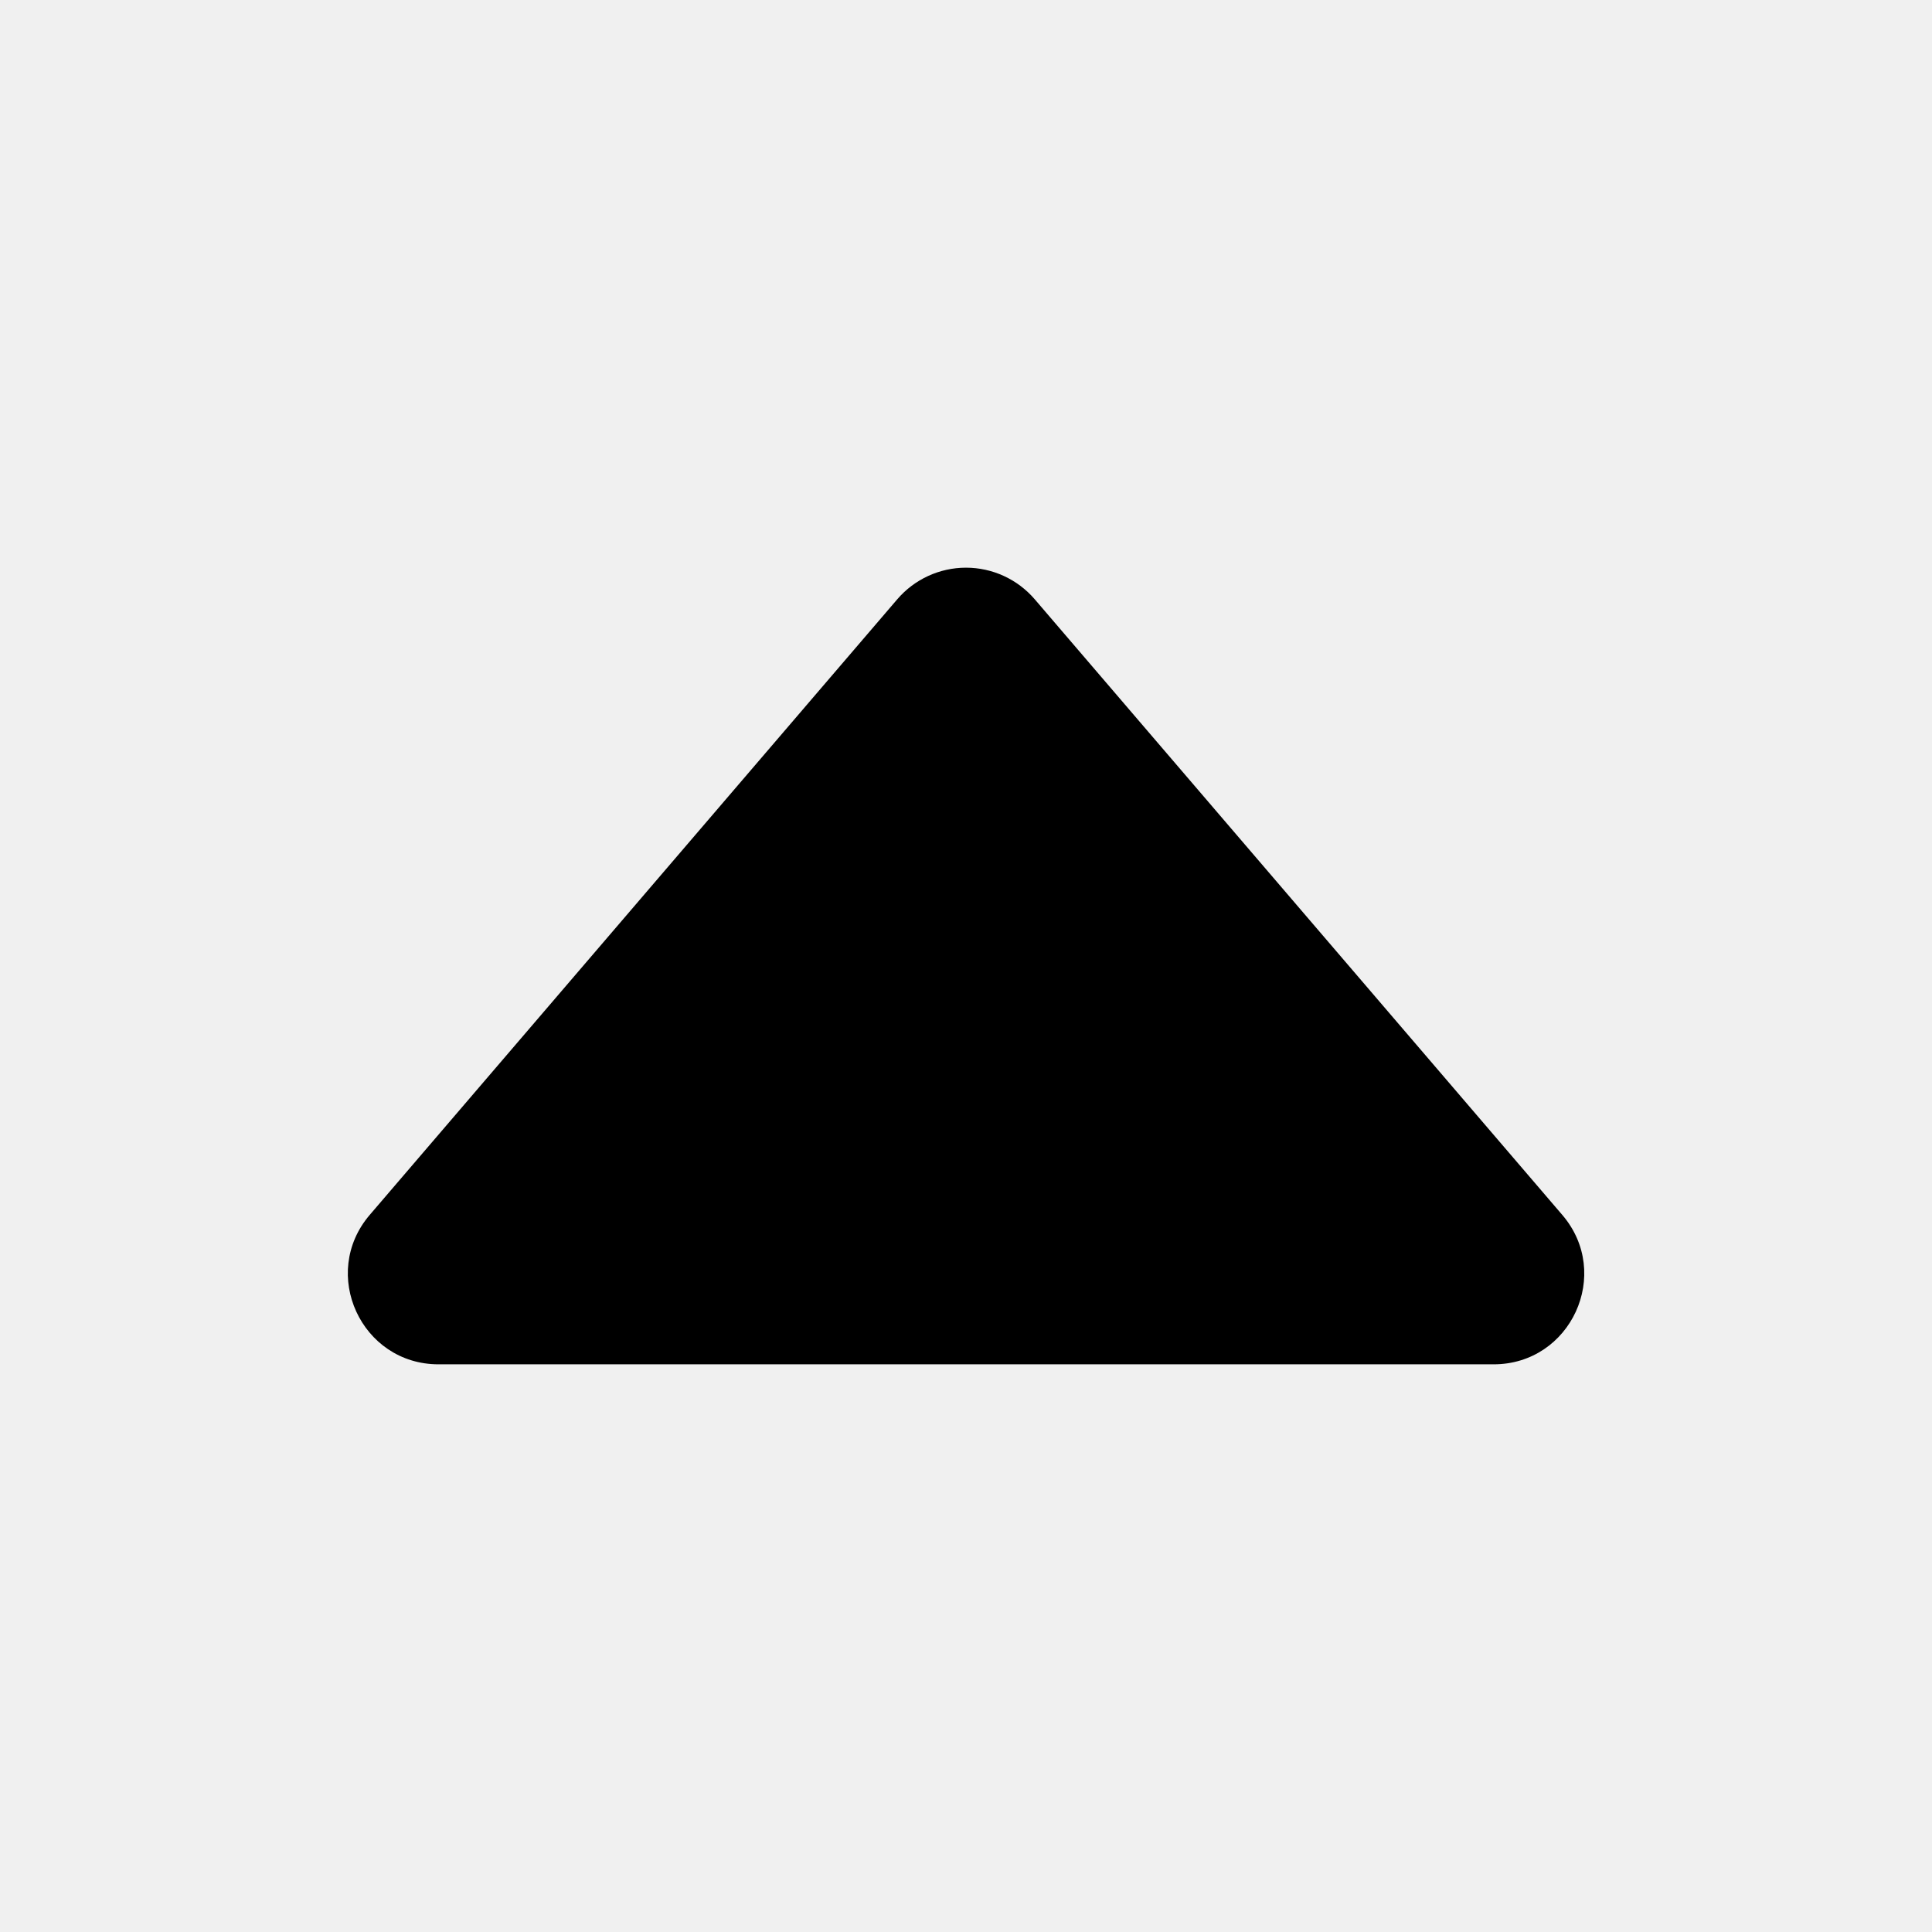
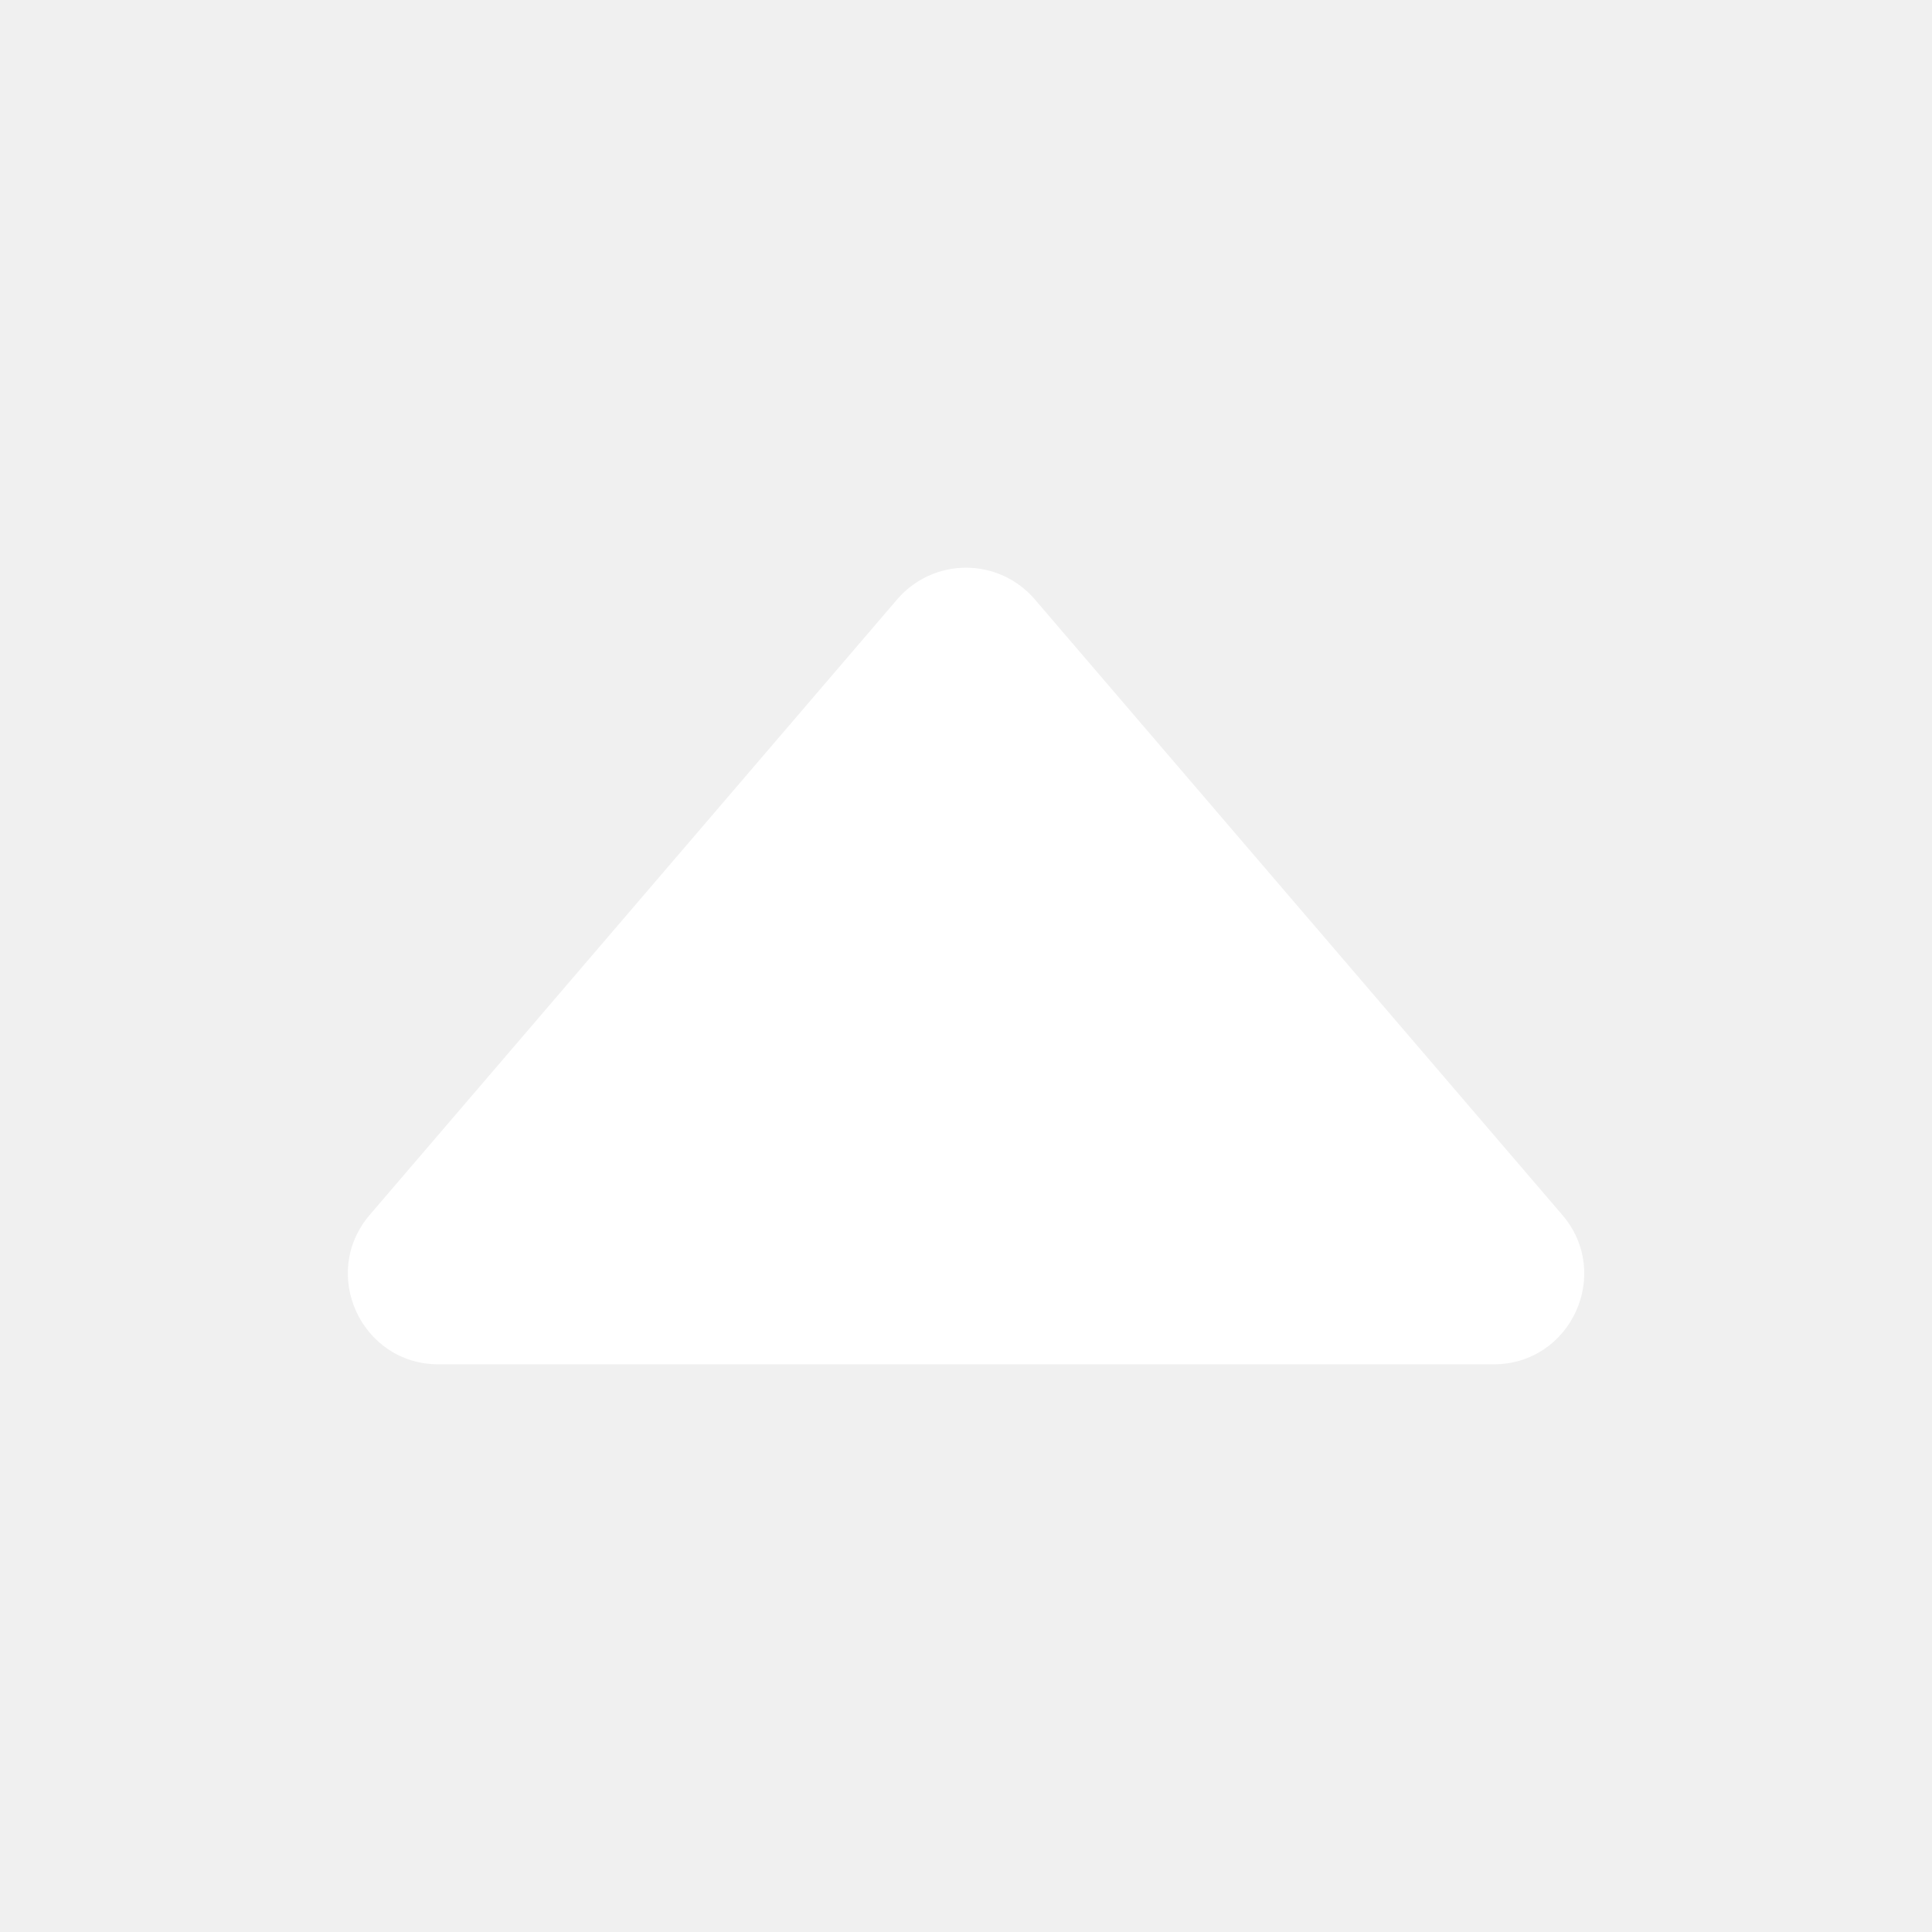
<svg xmlns="http://www.w3.org/2000/svg" class="ionicon" viewBox="0 0 512 512">
-   <path d="M414 321.94L274.22 158.82a24 24 0 00-36.44 0L98 321.94c-13.34 15.57-2.28 39.62 18.22 39.62h279.6c20.5 0 31.56-24.05 18.18-39.62z" />
+   <path d="M414 321.94L274.22 158.82a24 24 0 00-36.44 0L98 321.94c-13.34 15.57-2.28 39.62 18.22 39.62h279.6c20.5 0 31.56-24.05 18.18-39.62z" fill="white" />
</svg>
